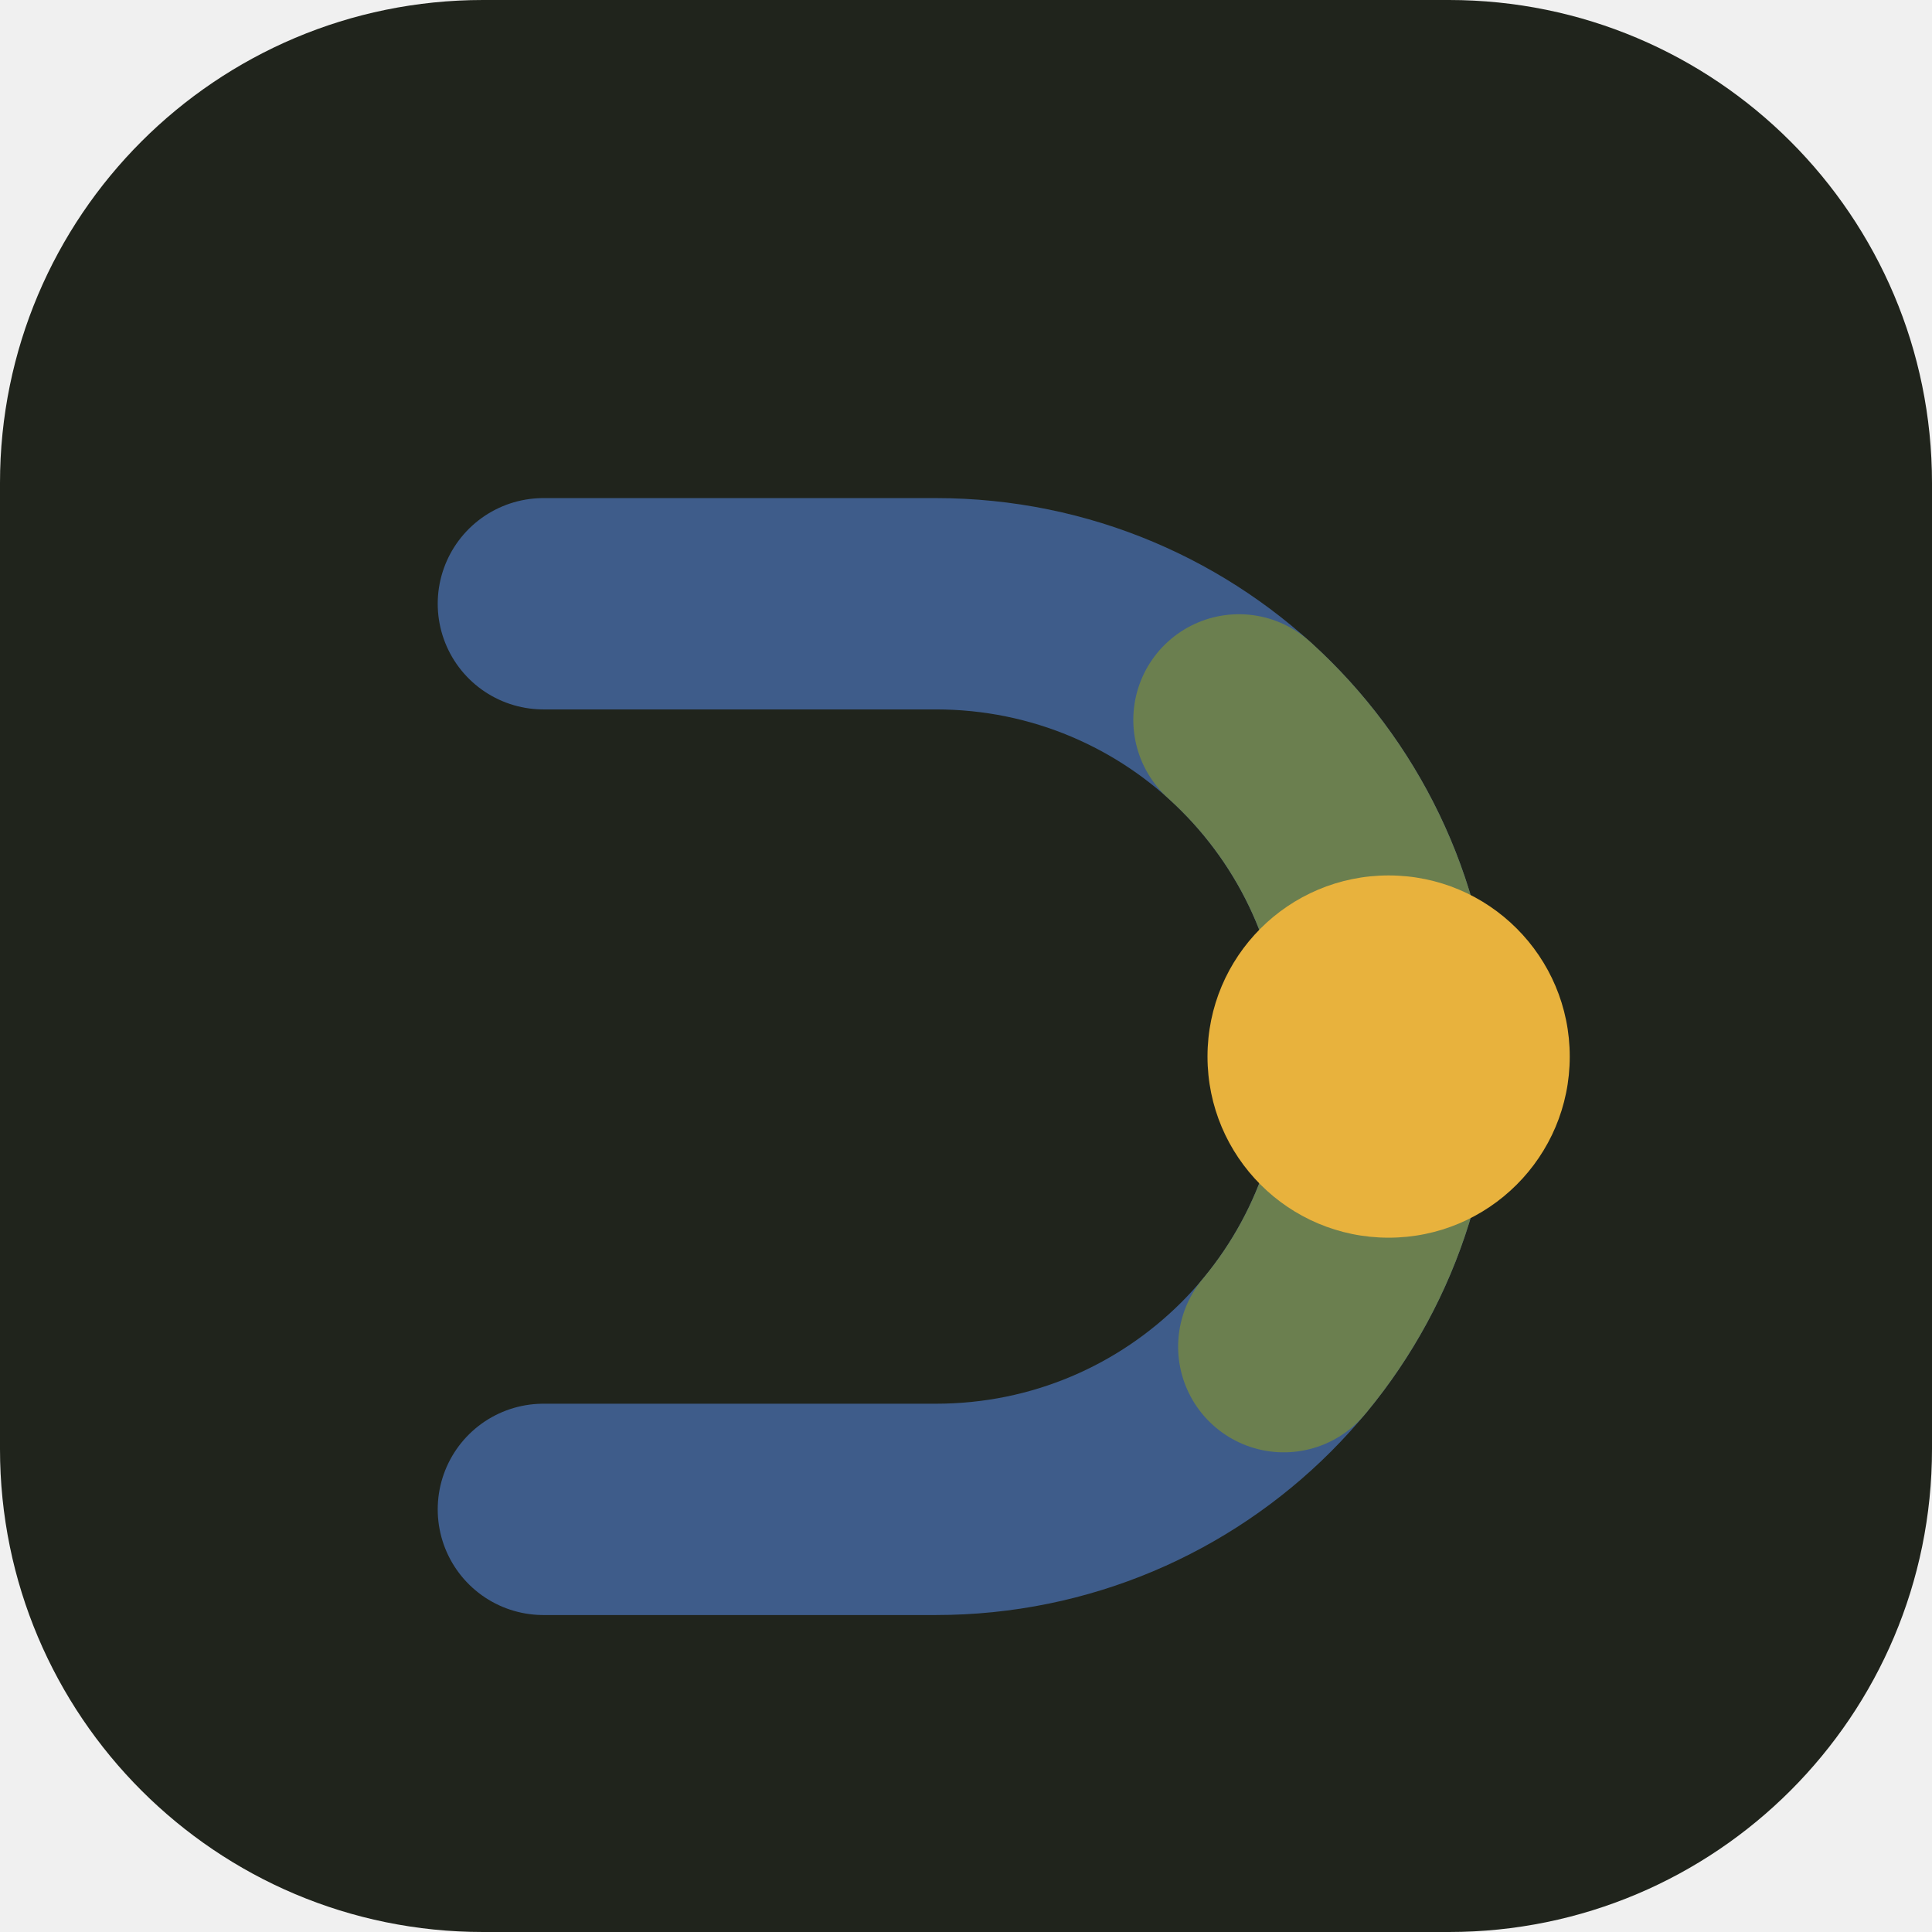
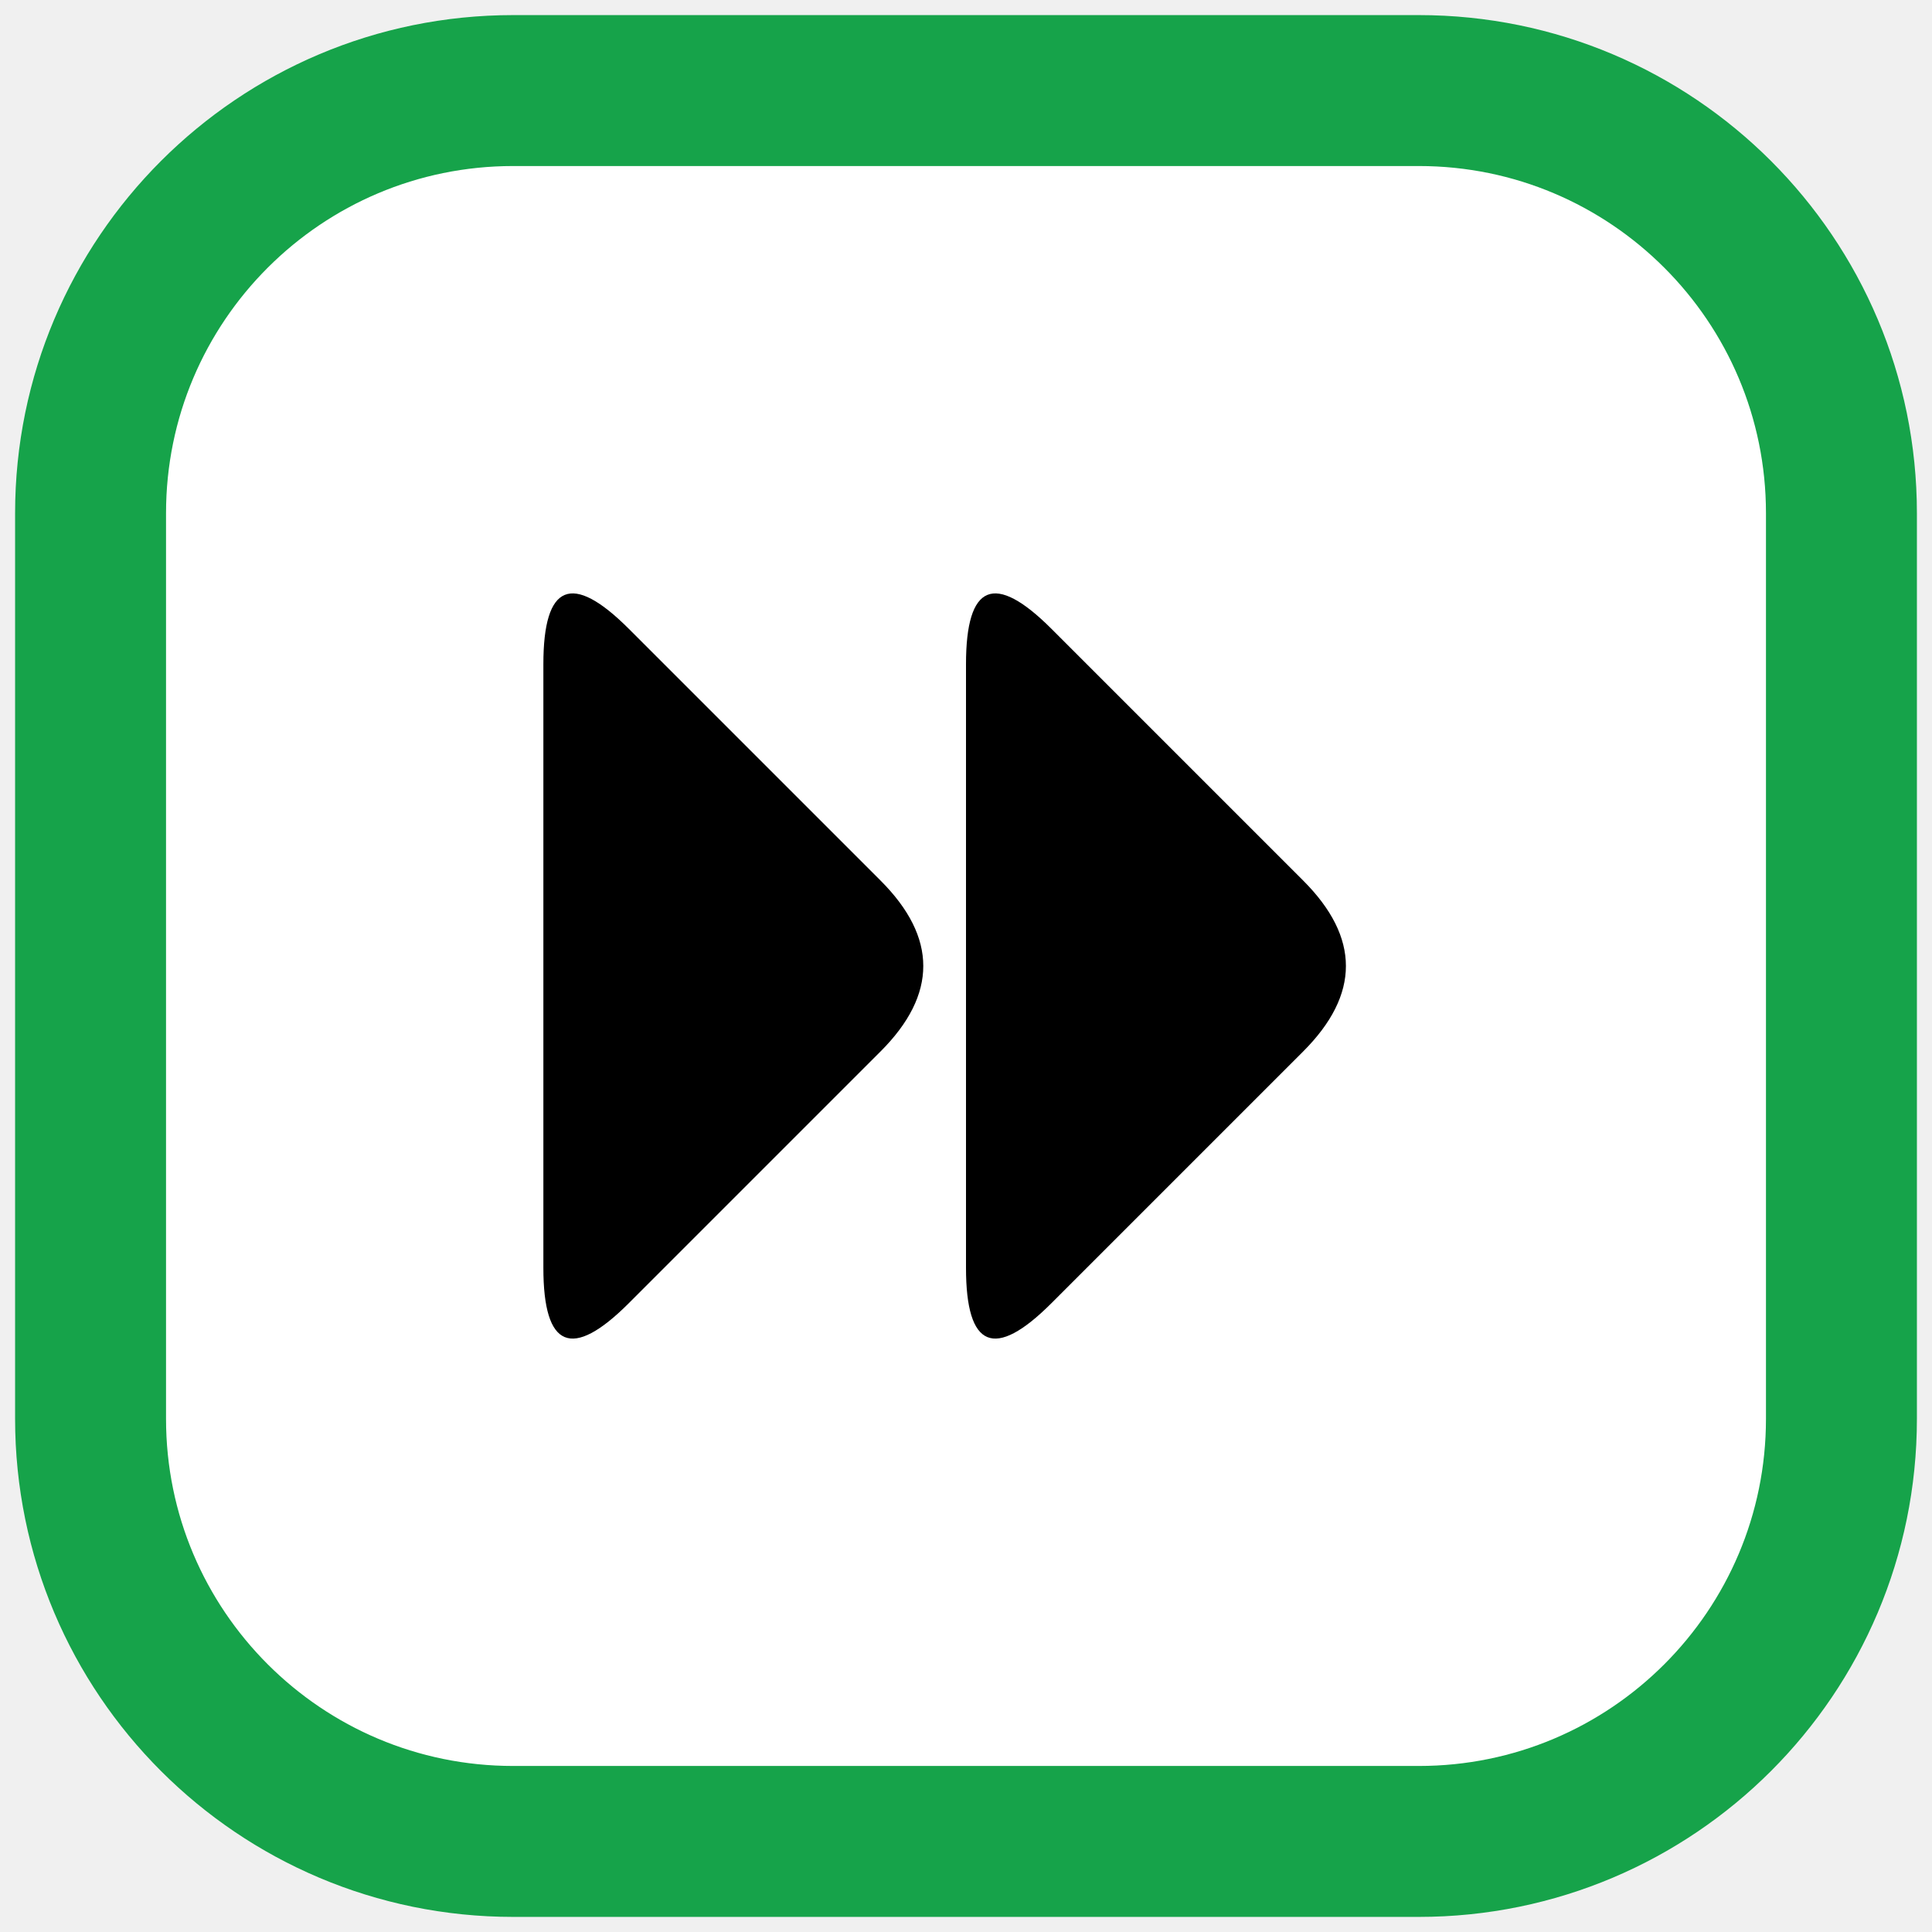
<svg xmlns="http://www.w3.org/2000/svg" viewBox="0 0 64 64">
-   <rect width="64" height="64" rx="16" fill="#20241C" />
-   <path d="M18 20h13c8.3 0 15 6.7 15 15s-6.7 15-15 15H18" fill="none" stroke="#3E5C8A" stroke-width="7" stroke-linecap="round" />
-   <path d="M18 20h13c8.3 0 15 6.7 15 15s-6.7 15-15 15H18" fill="none" stroke="#6B7F4F" stroke-width="7" stroke-linecap="round" stroke-dasharray="23 100" stroke-dashoffset="-24" />
-   <circle cx="46" cy="35" r="6" fill="#E8B23D" />
+   <rect x="3" y="3" width="58" height="58" rx="14" fill="#FFFFFF" stroke="#16A34A" stroke-width="5" />
+   <path d="M18,22 L18,42 Q18,46 20.83,43.17 L29.17,34.83 Q32,32 29.17,29.17 L20.83,20.83 Q18,18 18,22 Z" fill="#000000" />
+   <path d="M32,22 L32,42 Q32,46 34.83,43.17 L43.17,34.83 Q46,32 43.17,29.17 L34.83,20.83 Q32,18 32,22 Z" fill="#000000" />
</svg>
